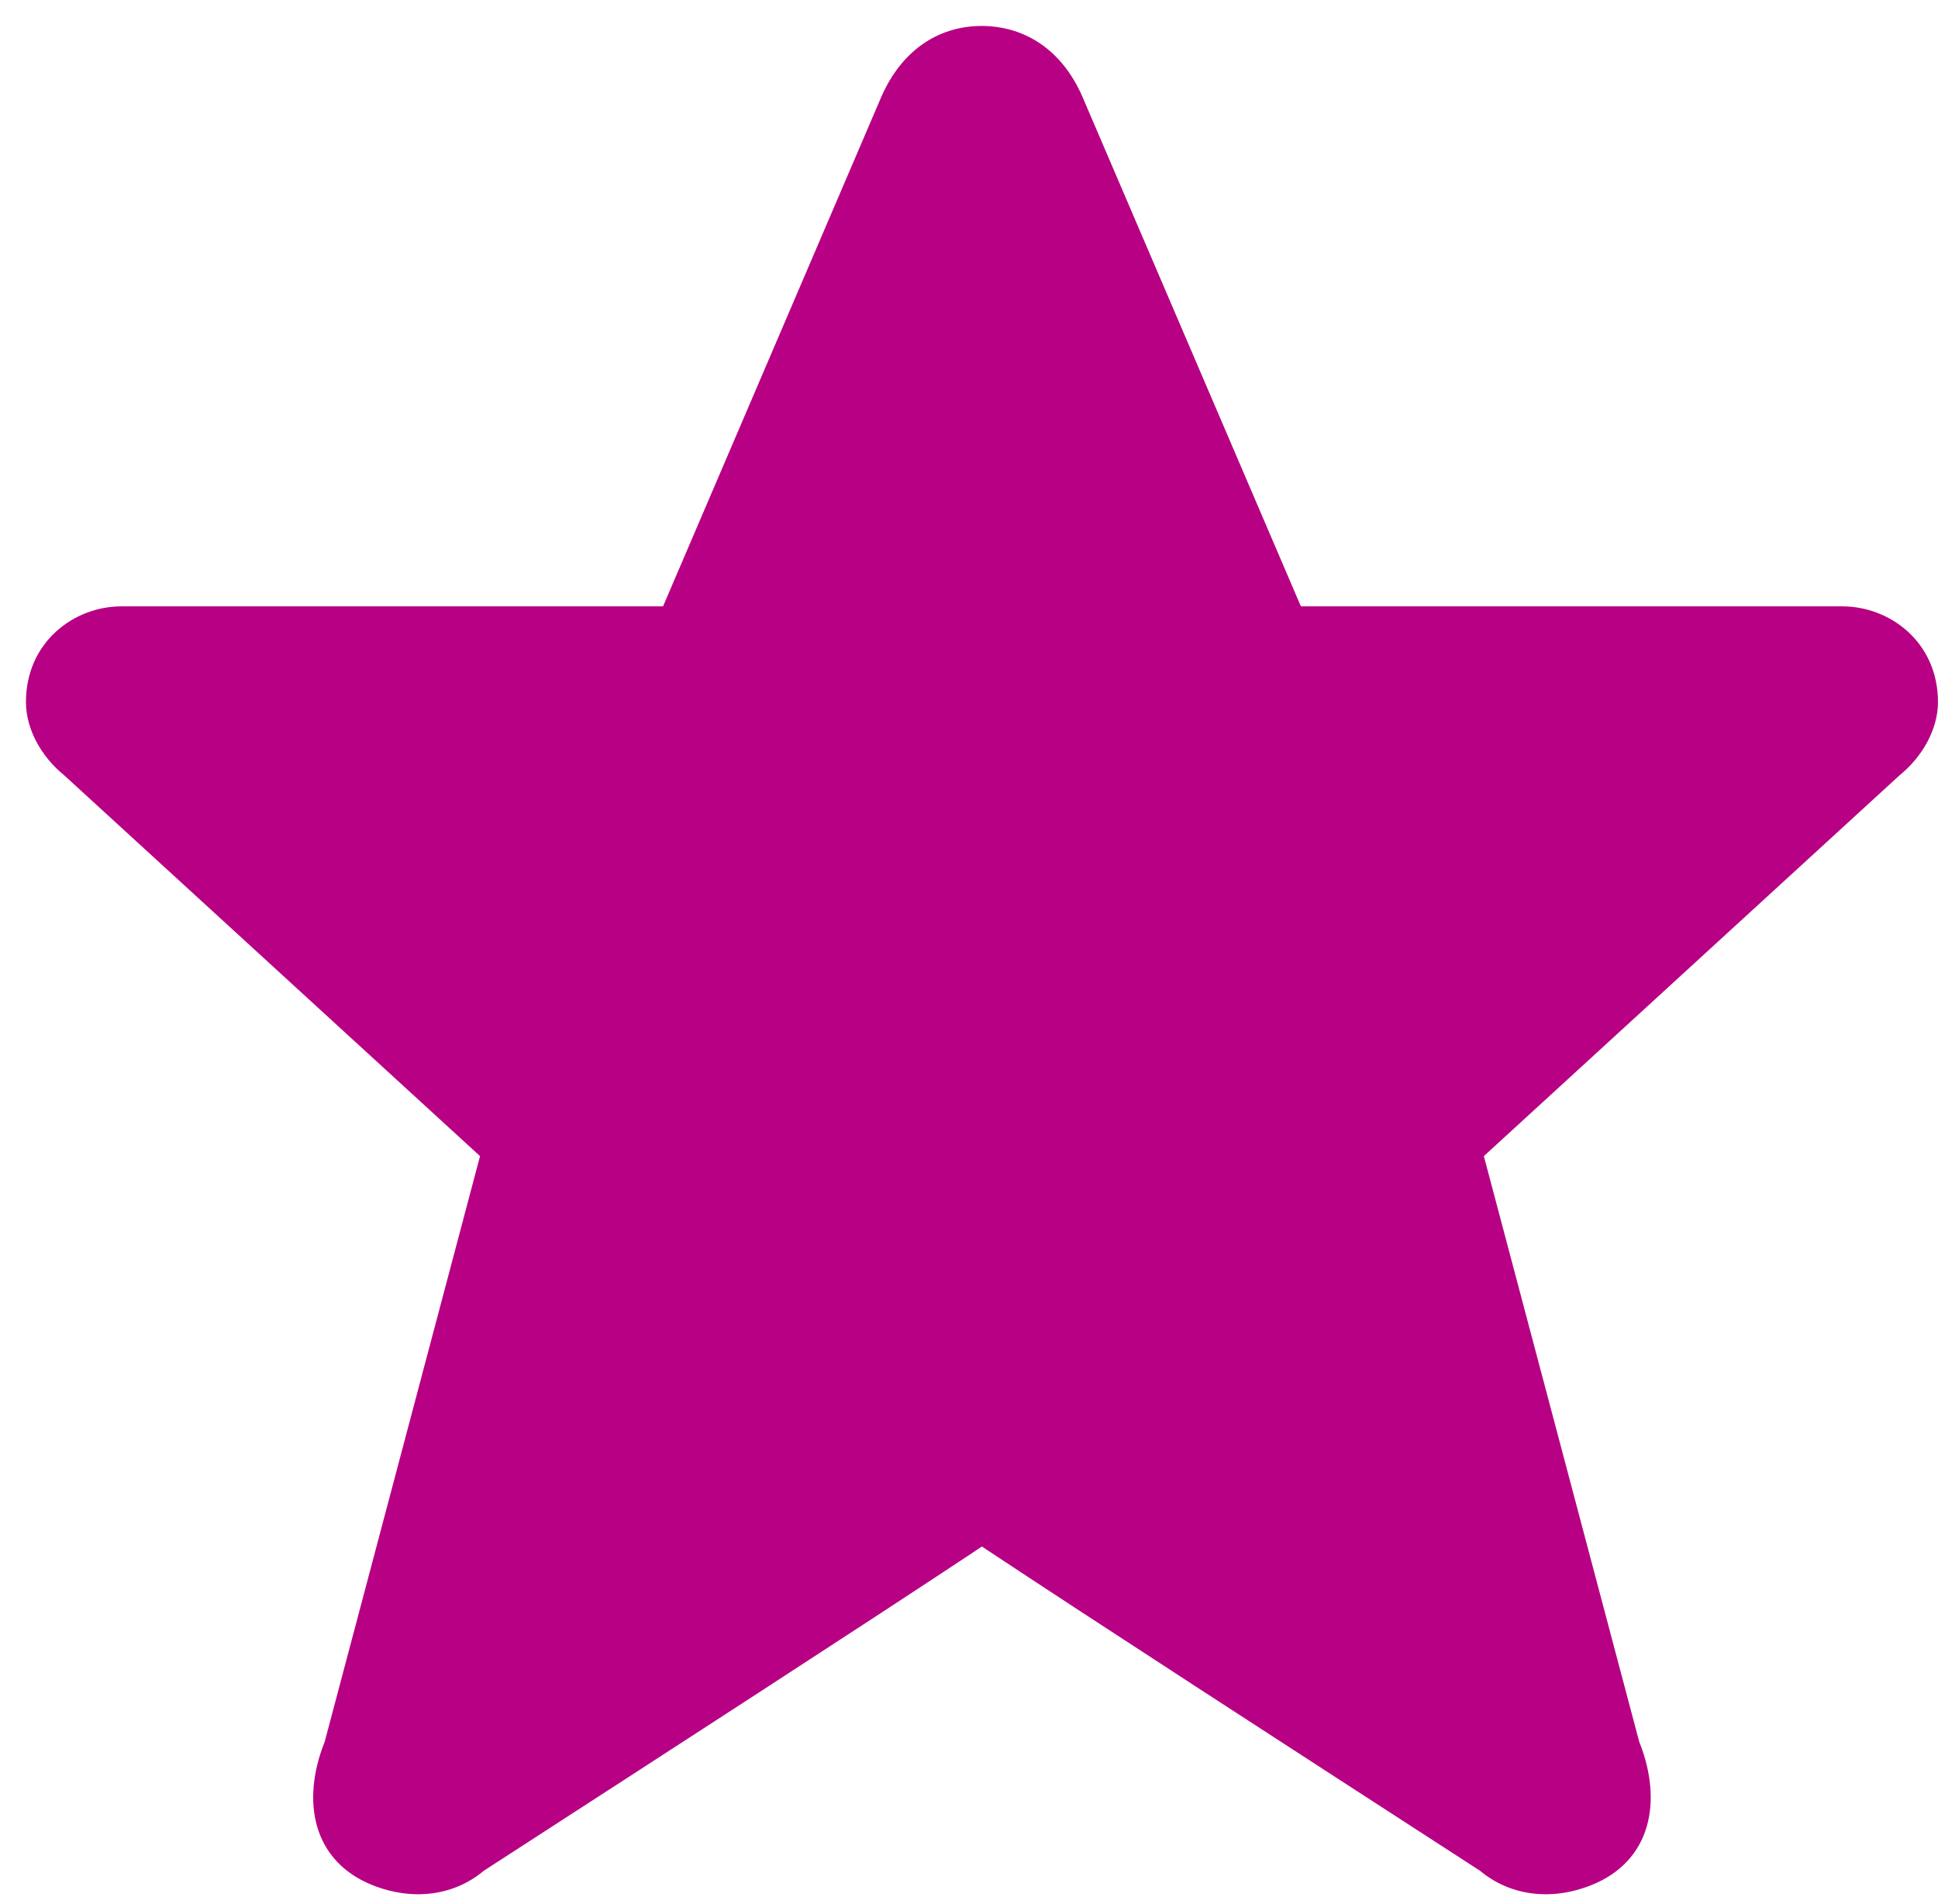
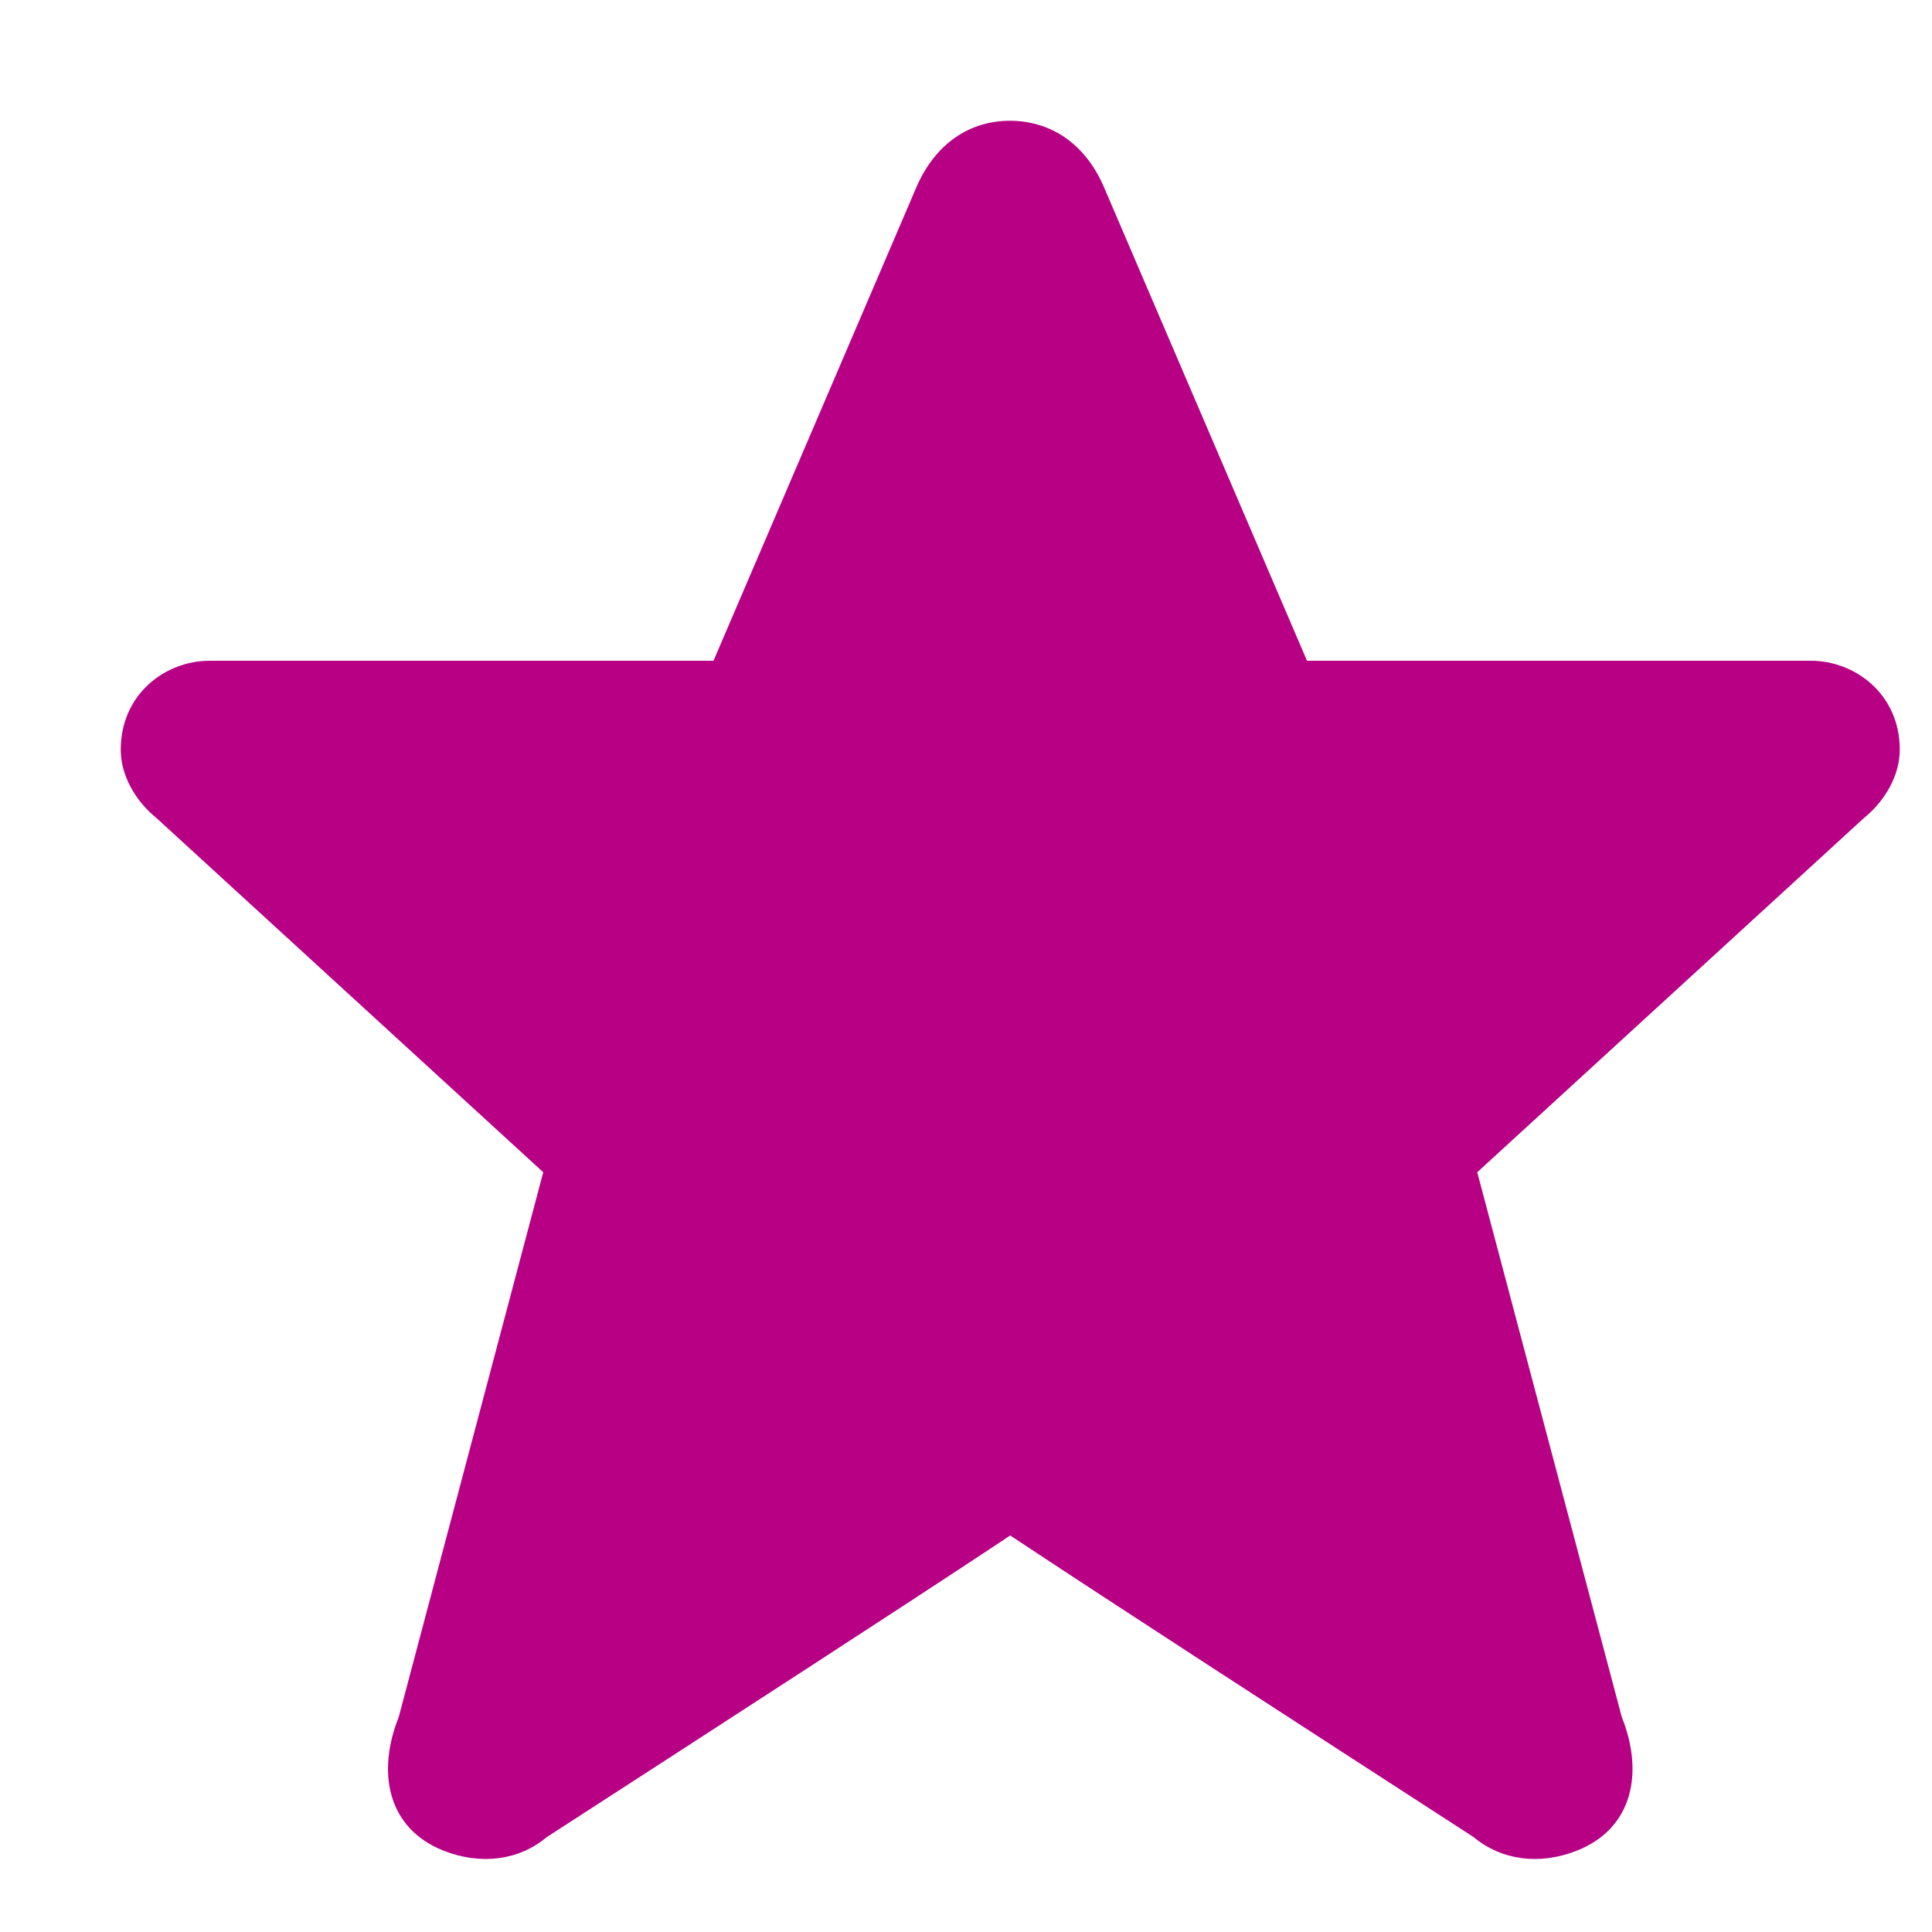
- <svg xmlns="http://www.w3.org/2000/svg" width="56" height="55" viewBox="0 0 56 55" fill="none">
-   <path fill-rule="evenodd" clip-rule="evenodd" d="M28.069 44.888C24.859 47.014 19.429 50.528 13.98 54.053C13.133 54.765 11.947 54.941 10.762 54.469C9.037 53.779 8.693 52.05 9.383 50.325L13.871 33.405L1.856 22.402C1.204 21.874 0.75 21.079 0.75 20.284C0.75 18.559 2.13 17.52 3.51 17.52H19.159L25.47 2.79C26.047 1.478 27.09 0.75 28.372 0.75H28.402C29.67 0.769 30.705 1.485 31.275 2.79L37.59 17.52H53.235C54.615 17.52 55.999 18.559 55.999 20.284C55.999 21.079 55.541 21.874 54.889 22.402L42.877 33.405L47.366 50.325C48.056 52.05 47.711 53.779 45.983 54.469C44.801 54.941 43.616 54.765 42.765 54.053C37.144 50.415 31.538 46.785 28.372 44.685L28.069 44.888Z" fill="#B70084" />
+ <svg xmlns="http://www.w3.org/2000/svg" width="60" height="60" viewBox="0 0 60 60" fill="none">
+   <path fill-rule="evenodd" clip-rule="evenodd" d="M31.069 47.888C27.859 50.014 22.429 53.528 16.98 57.053C16.133 57.765 14.947 57.941 13.762 57.469C12.037 56.779 11.693 55.05 12.383 53.325L16.871 36.405L4.856 25.402C4.204 24.874 3.75 24.079 3.75 23.284C3.75 21.559 5.13 20.52 6.51 20.52H22.159L28.47 5.79C29.047 4.478 30.09 3.75 31.372 3.75H31.402C32.67 3.769 33.705 4.485 34.275 5.79L40.59 20.52H56.235C57.615 20.52 58.999 21.559 58.999 23.284C58.999 24.079 58.541 24.874 57.889 25.402L45.877 36.405L50.366 53.325C51.056 55.05 50.711 56.779 48.983 57.469C47.801 57.941 46.616 57.765 45.765 57.053C40.144 53.415 34.538 49.785 31.372 47.685L31.069 47.888Z" fill="#B70084" />
</svg>
